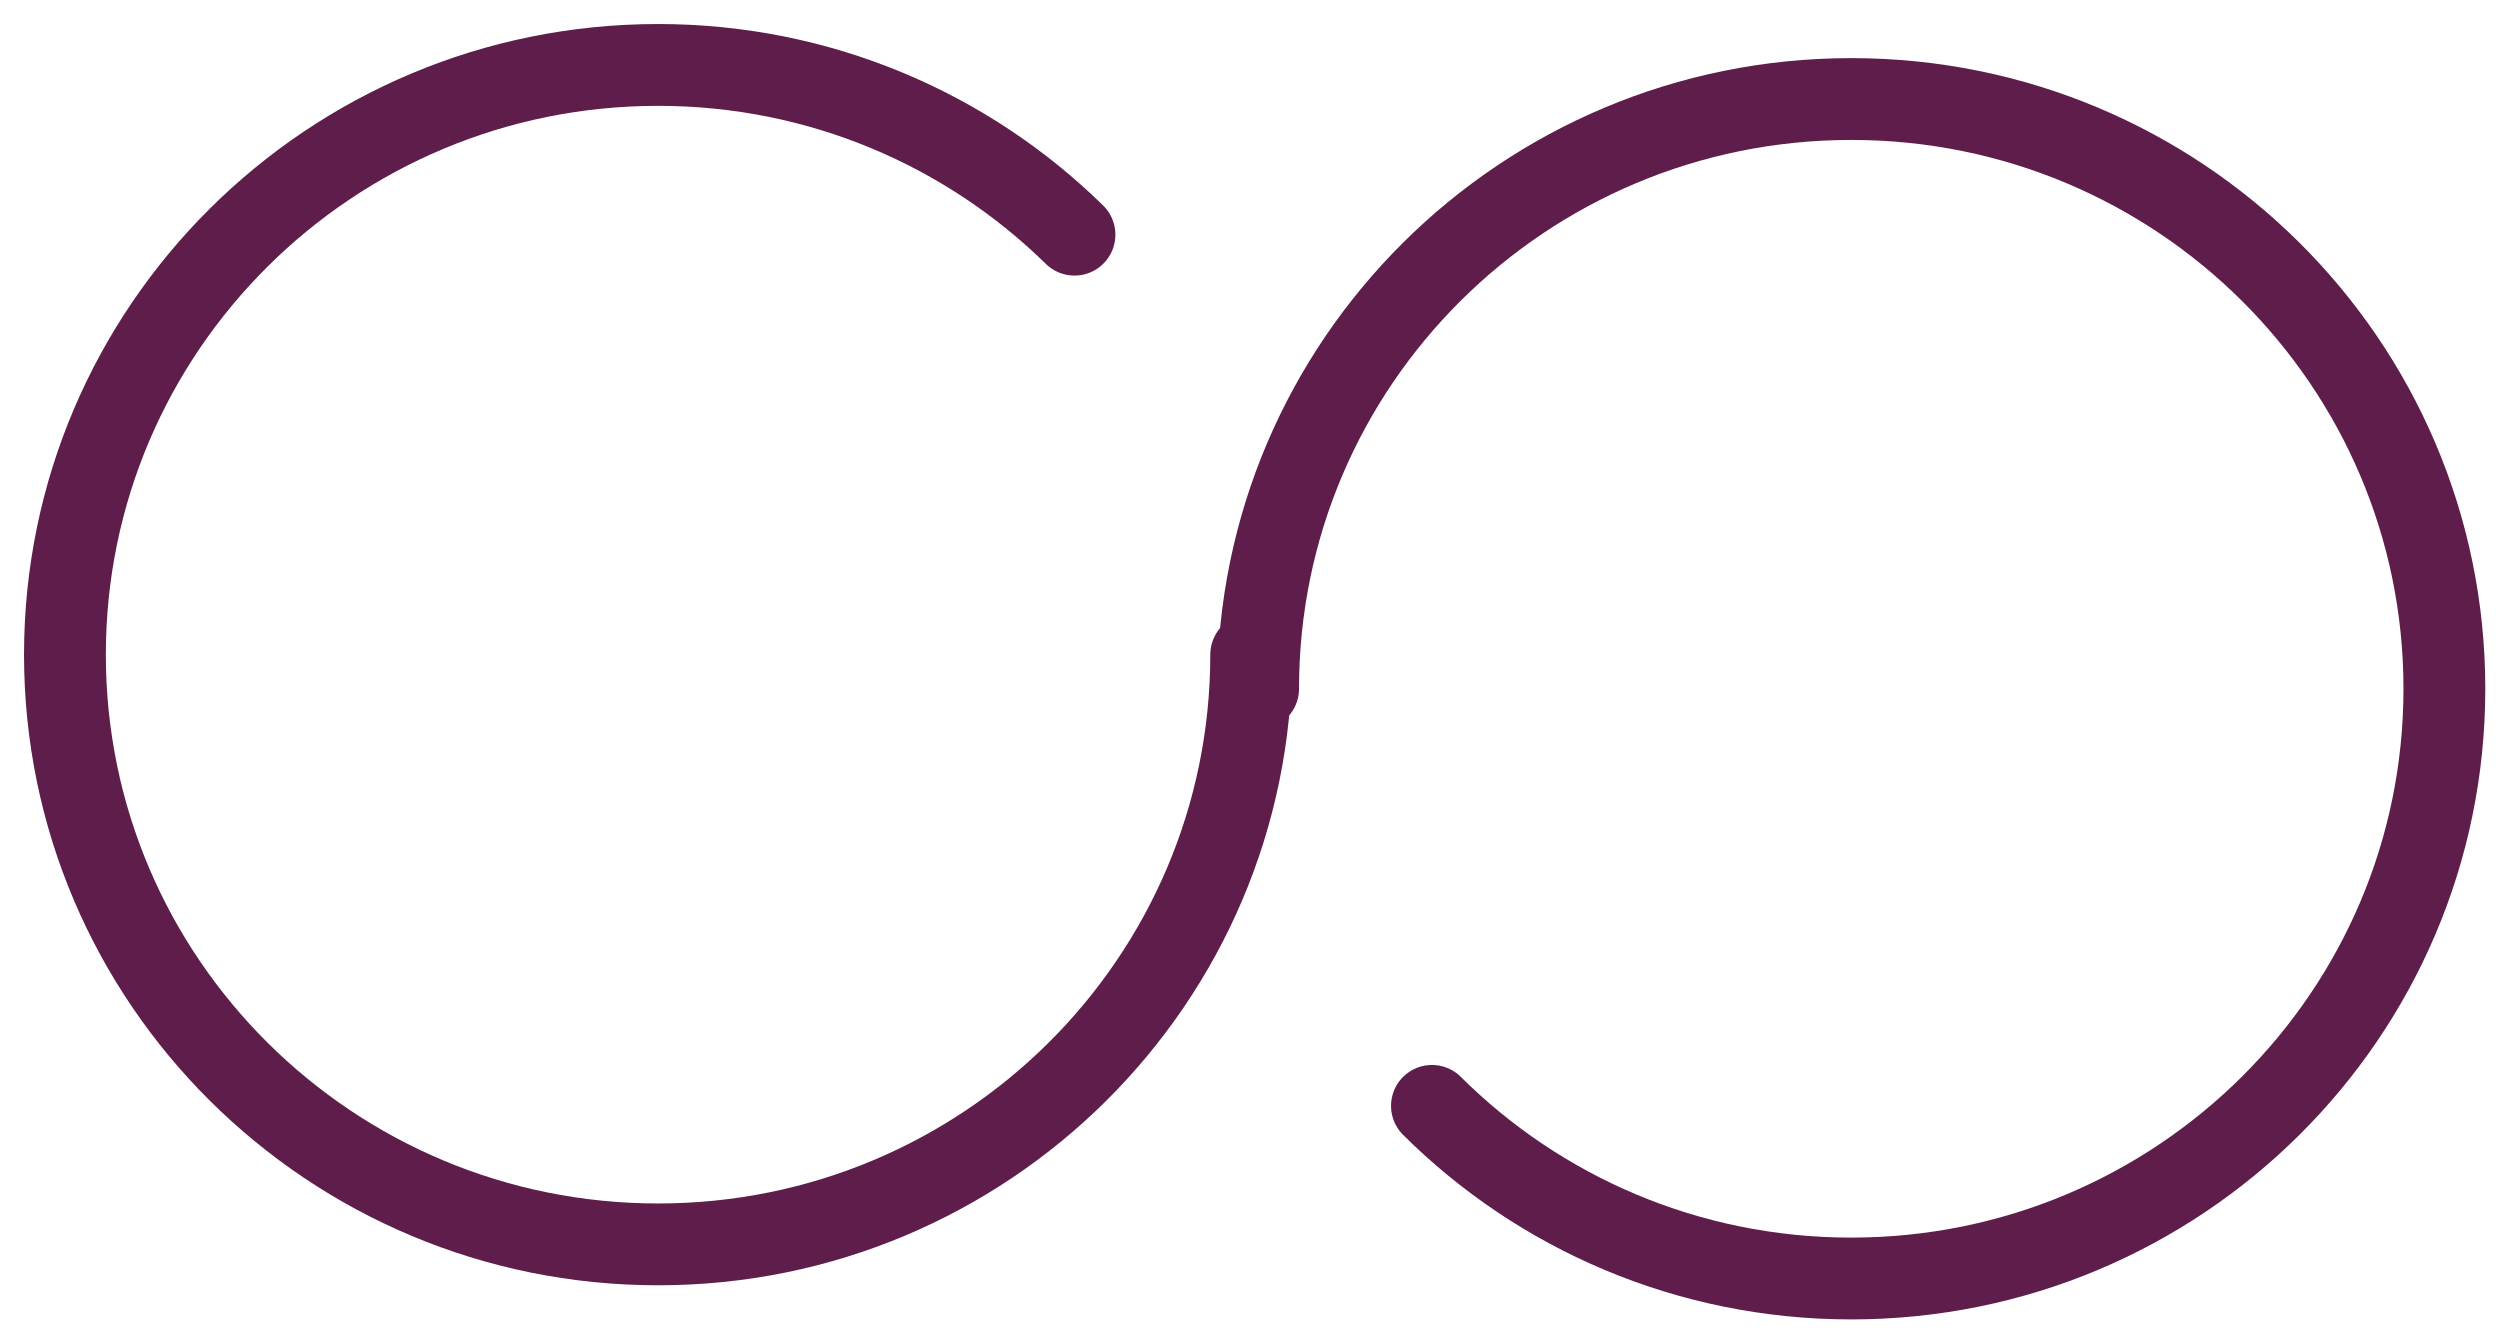
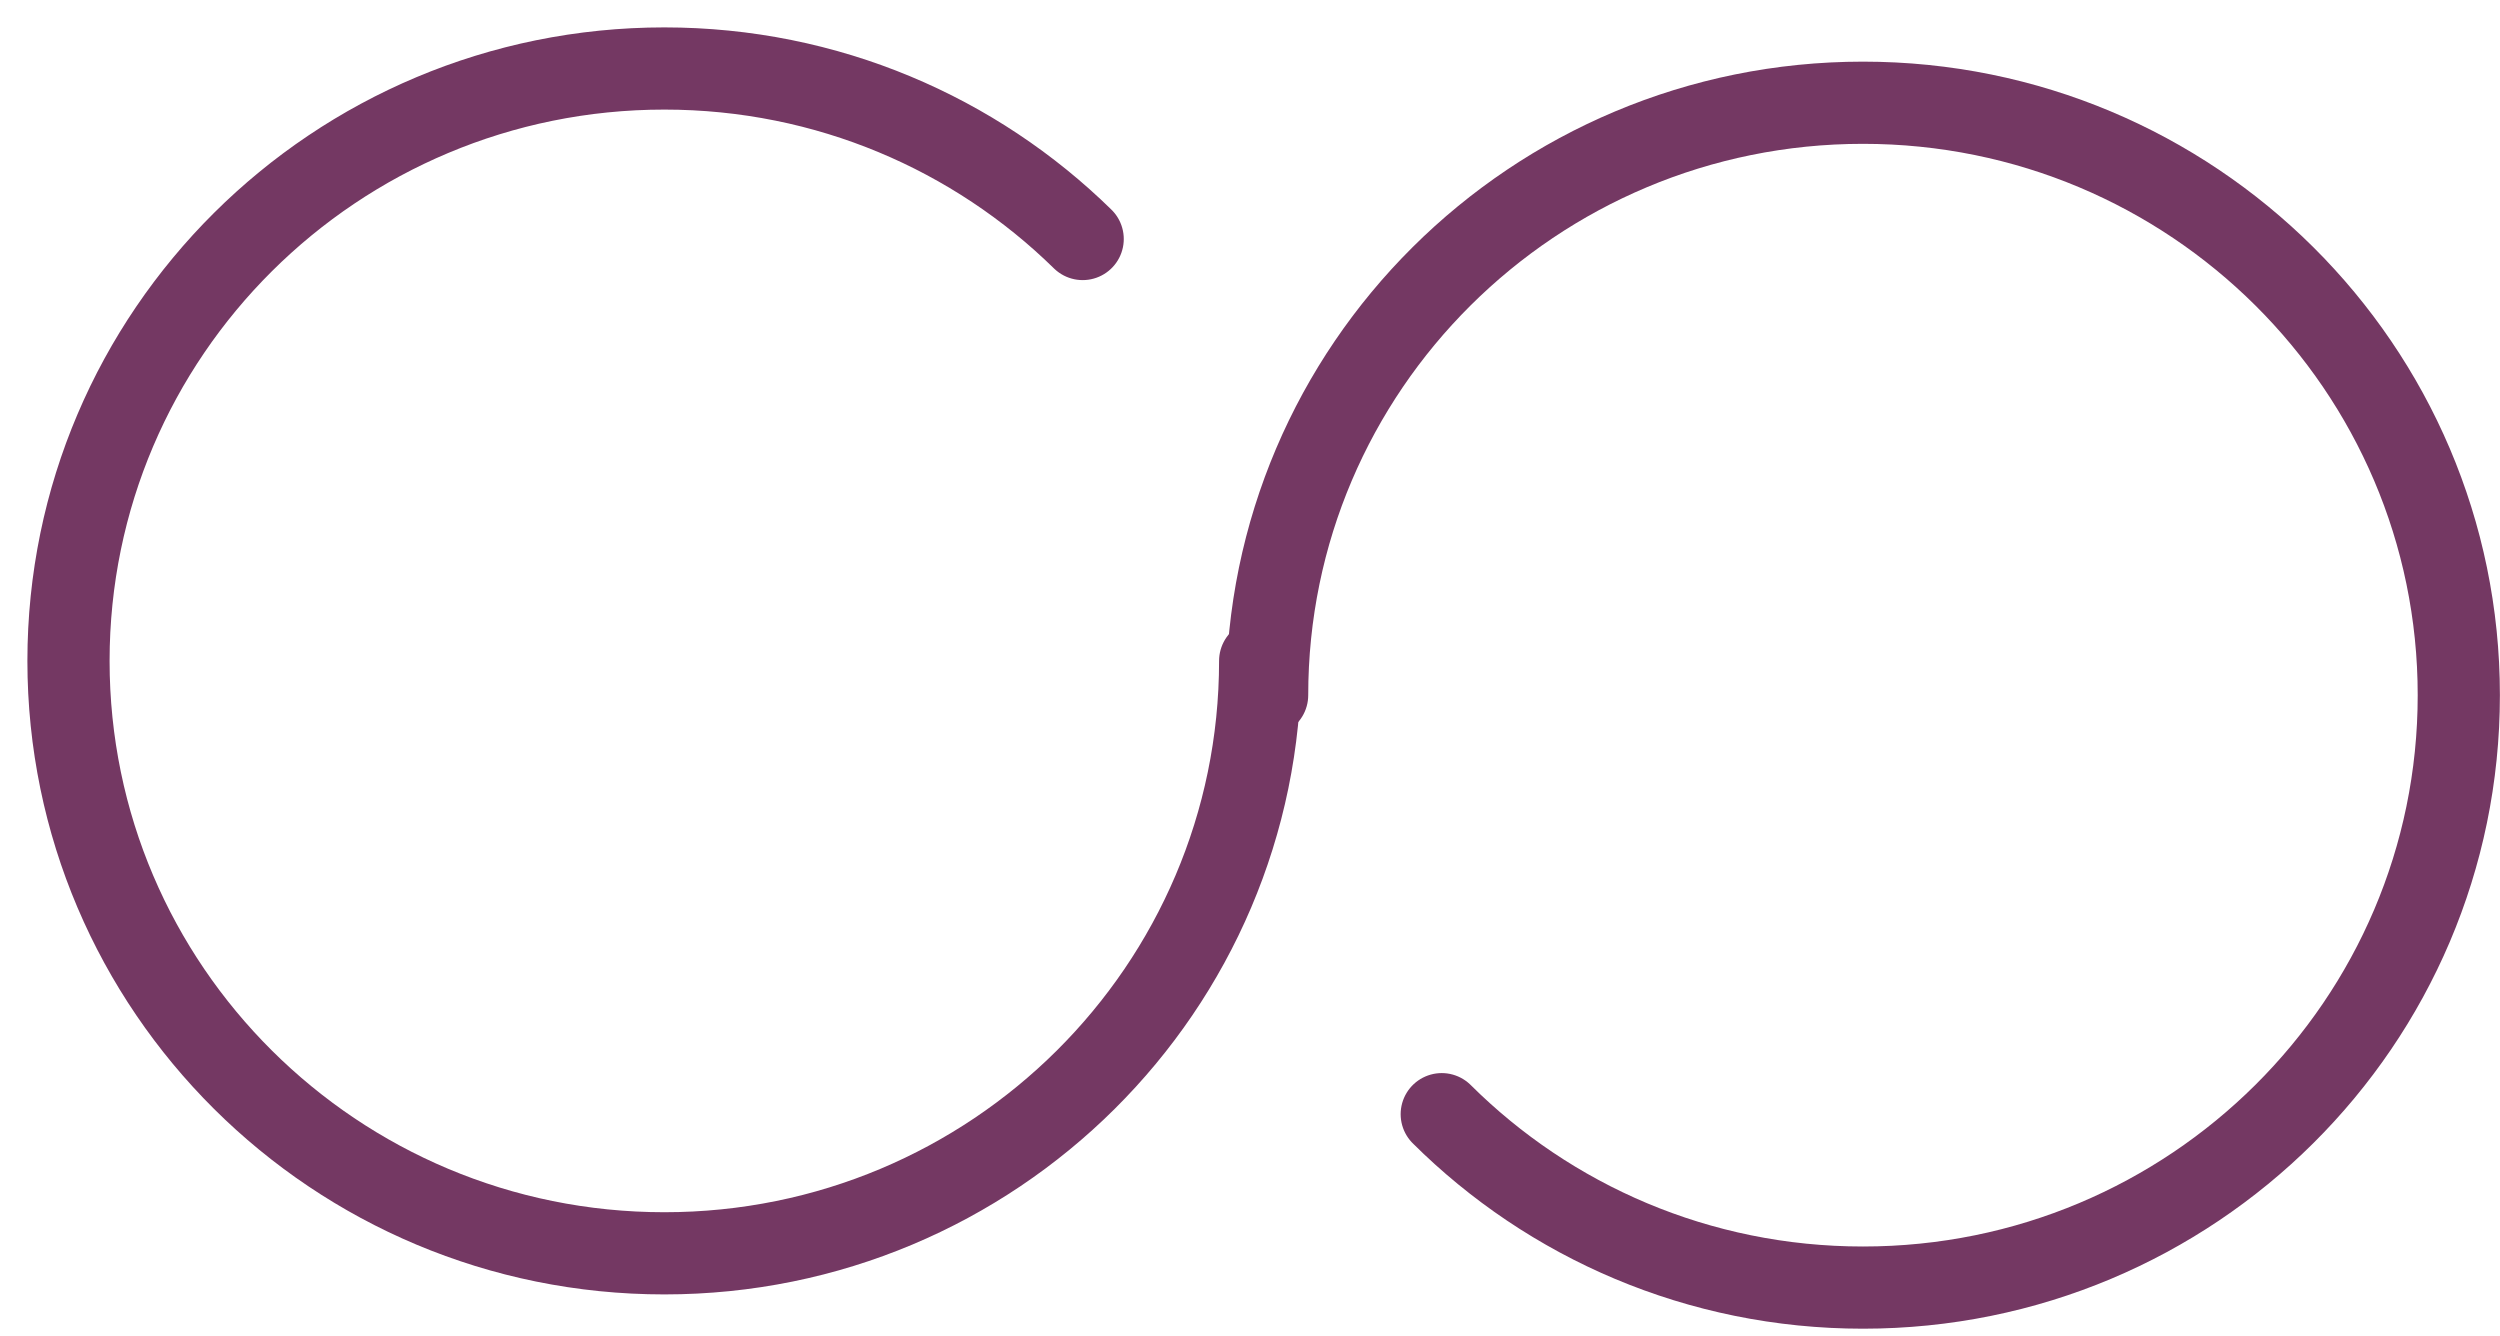
- <svg xmlns="http://www.w3.org/2000/svg" width="77px" height="41px" viewBox="0 0 77 41" version="1.1">
+ <svg xmlns="http://www.w3.org/2000/svg" width="73px" height="39px" viewBox="0 0 73 39" version="1.1">
  <defs />
  <g id="Home-Page" stroke="none" stroke-width="1" fill="none" fill-rule="evenodd" stroke-linecap="round" stroke-linejoin="round">
-     <g id="Artboard-2-Copy-3" stroke="#5E1D4A" stroke-width="2.52">
-       <g id="Page-1" transform="translate(2, 2)">
-         <path d="M36.537,18.163 C36.537,28.195 28.358,36.327 18.269,36.327 C8.18,36.327 0,28.195 0,18.163 C0,8.132 8.18,0 18.269,0 C23.267,0 27.797,1.995 31.094,5.228" id="Stroke-1" />
-         <path d="M36.75,19.214 C36.75,9.183 44.929,1.05 55.019,1.05 C65.108,1.05 73.287,9.183 73.287,19.214 C73.287,29.246 65.108,37.378 55.019,37.378 C49.976,37.378 45.409,35.347 42.104,32.061" id="Stroke-3" />
+     <g id="Desktop-HD-Copy-12" transform="translate(-689, -1389)" stroke="#743863" stroke-width="2.4">
+       <g id="Page-1" transform="translate(691, 1391)">
+         <path d="M34.797,17.298 C34.797,26.852 27.008,34.597 17.399,34.597 C7.791,34.597 0,26.852 0,17.298 C0,7.745 7.791,0 17.399,0 C22.159,0 26.473,1.9 29.614,4.979" id="Stroke-1" />
+         <path d="M35,18.299 C35,8.746 42.789,1 52.399,1 C62.008,1 69.797,8.746 69.797,18.299 C69.797,27.854 62.008,35.598 52.399,35.598 C47.596,35.598 43.247,33.664 40.099,30.534" id="Stroke-3" />
      </g>
    </g>
  </g>
</svg>
